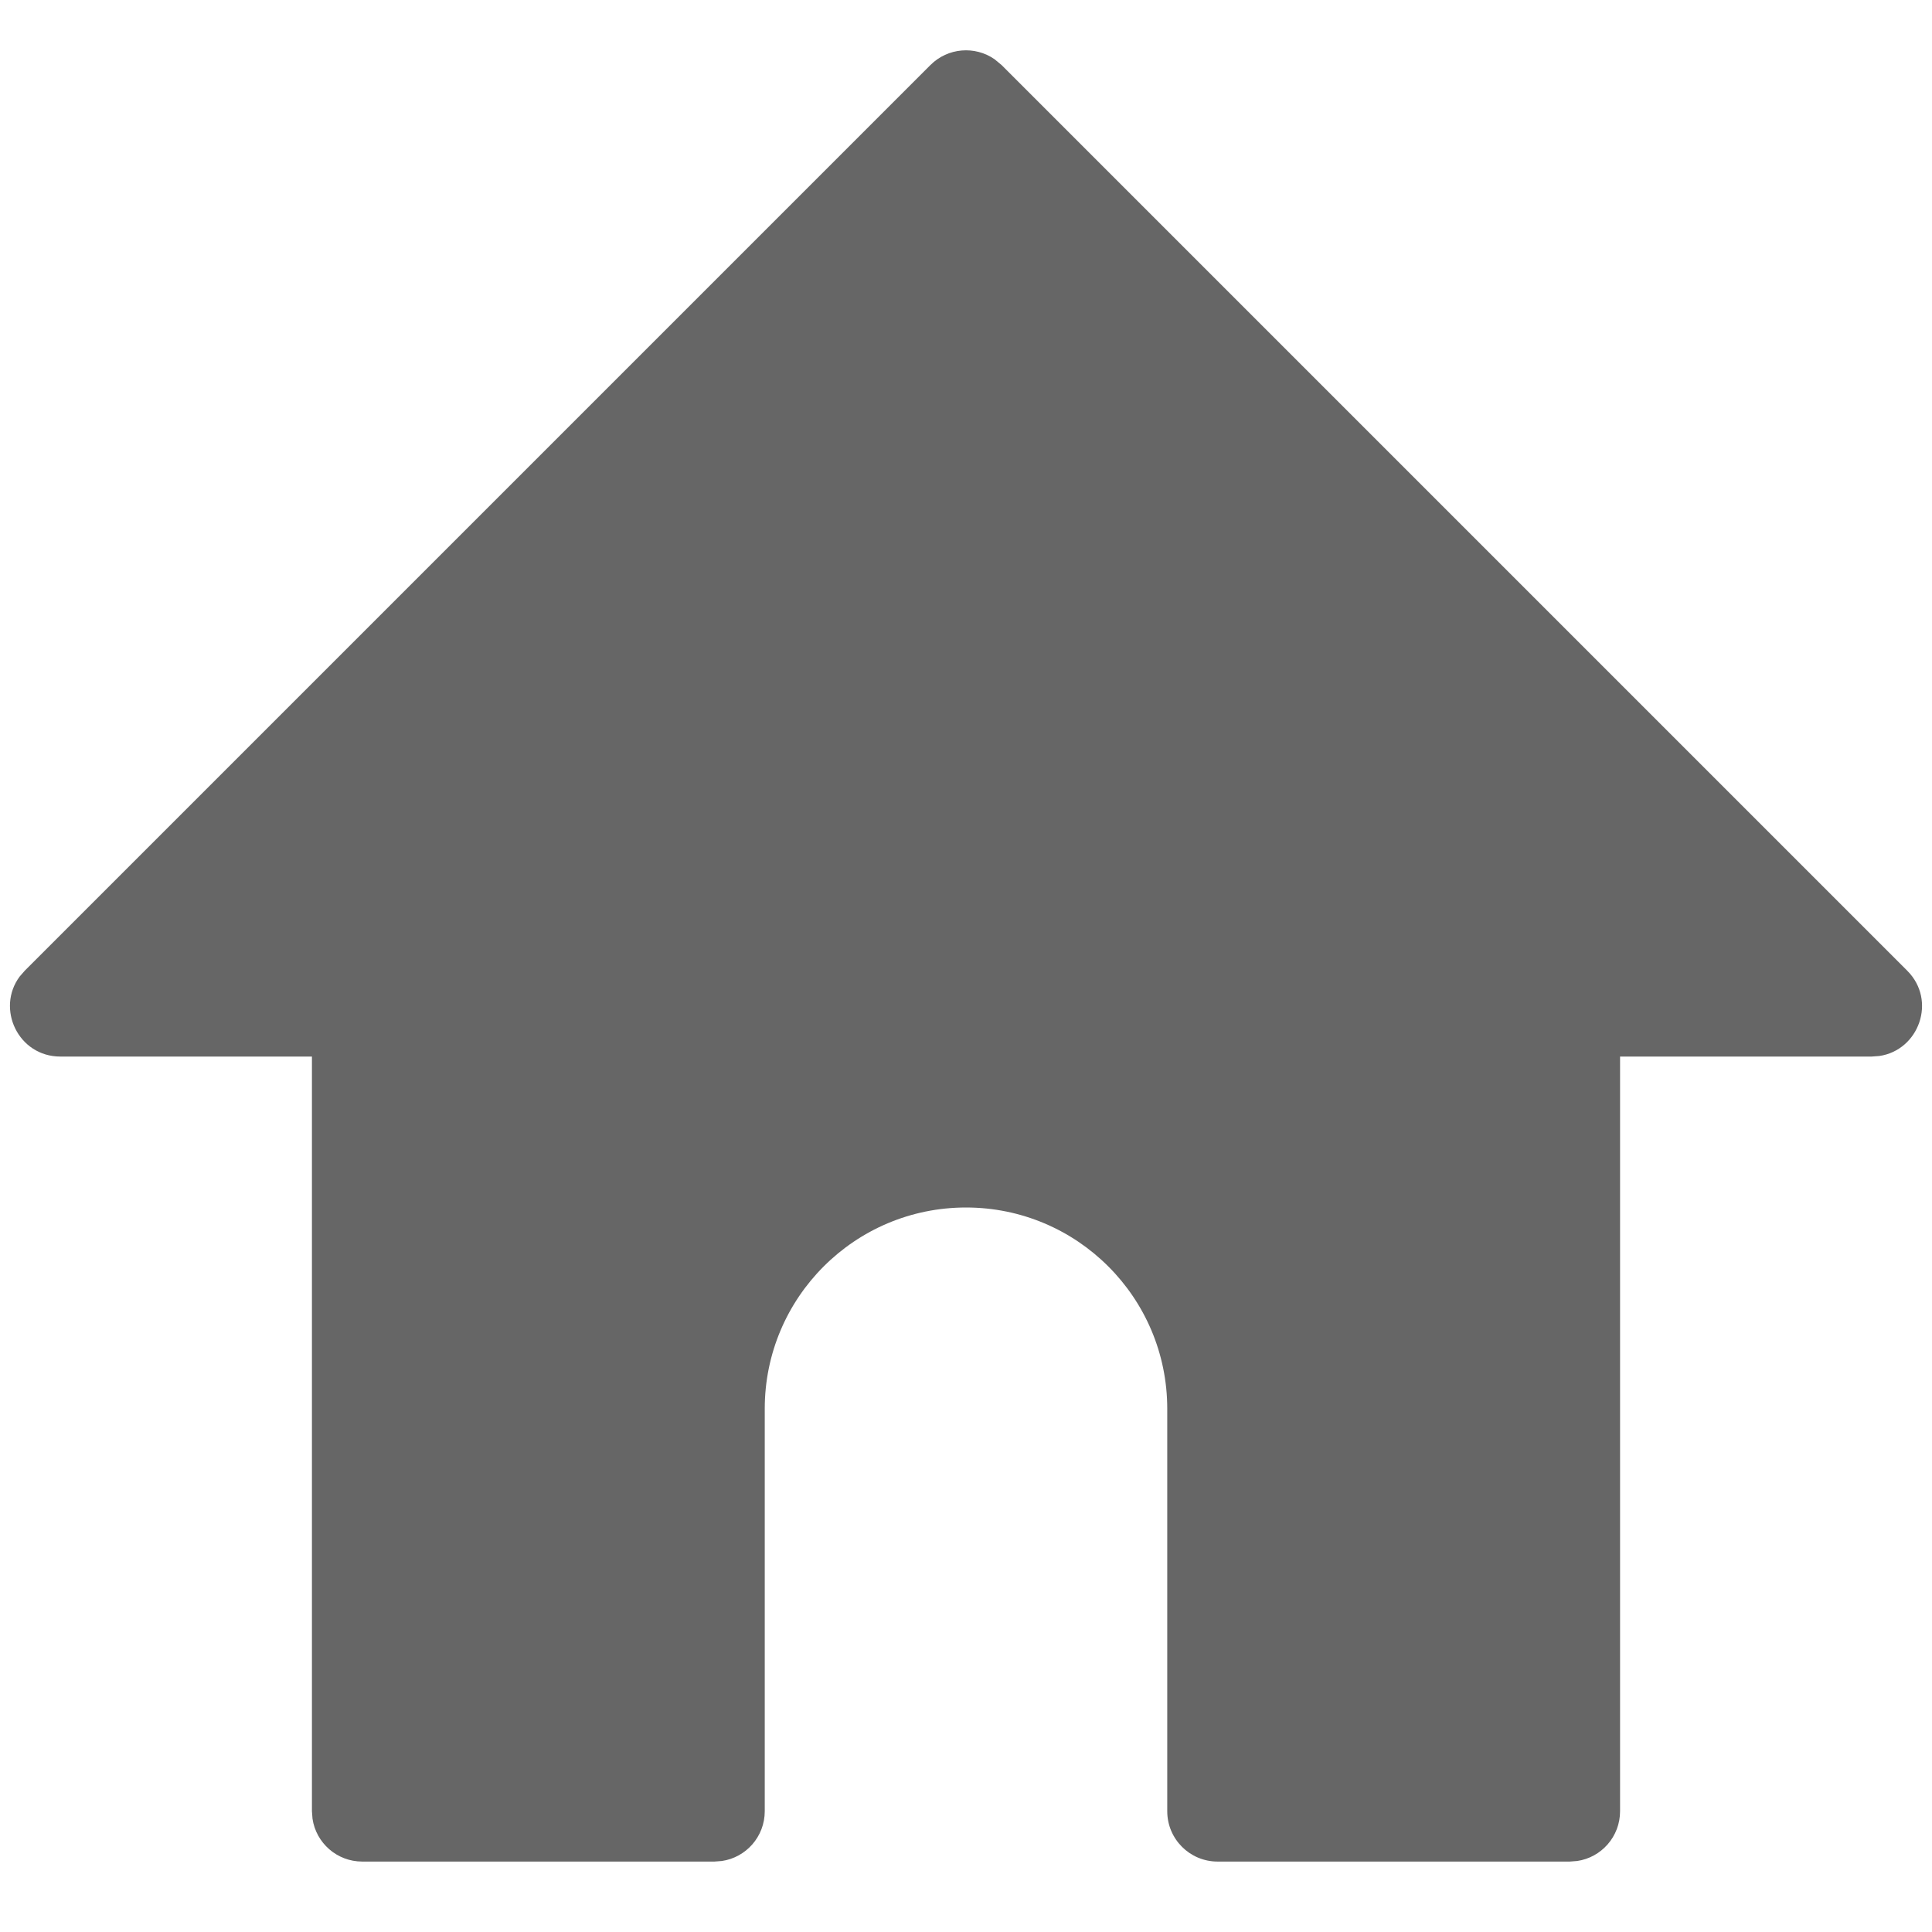
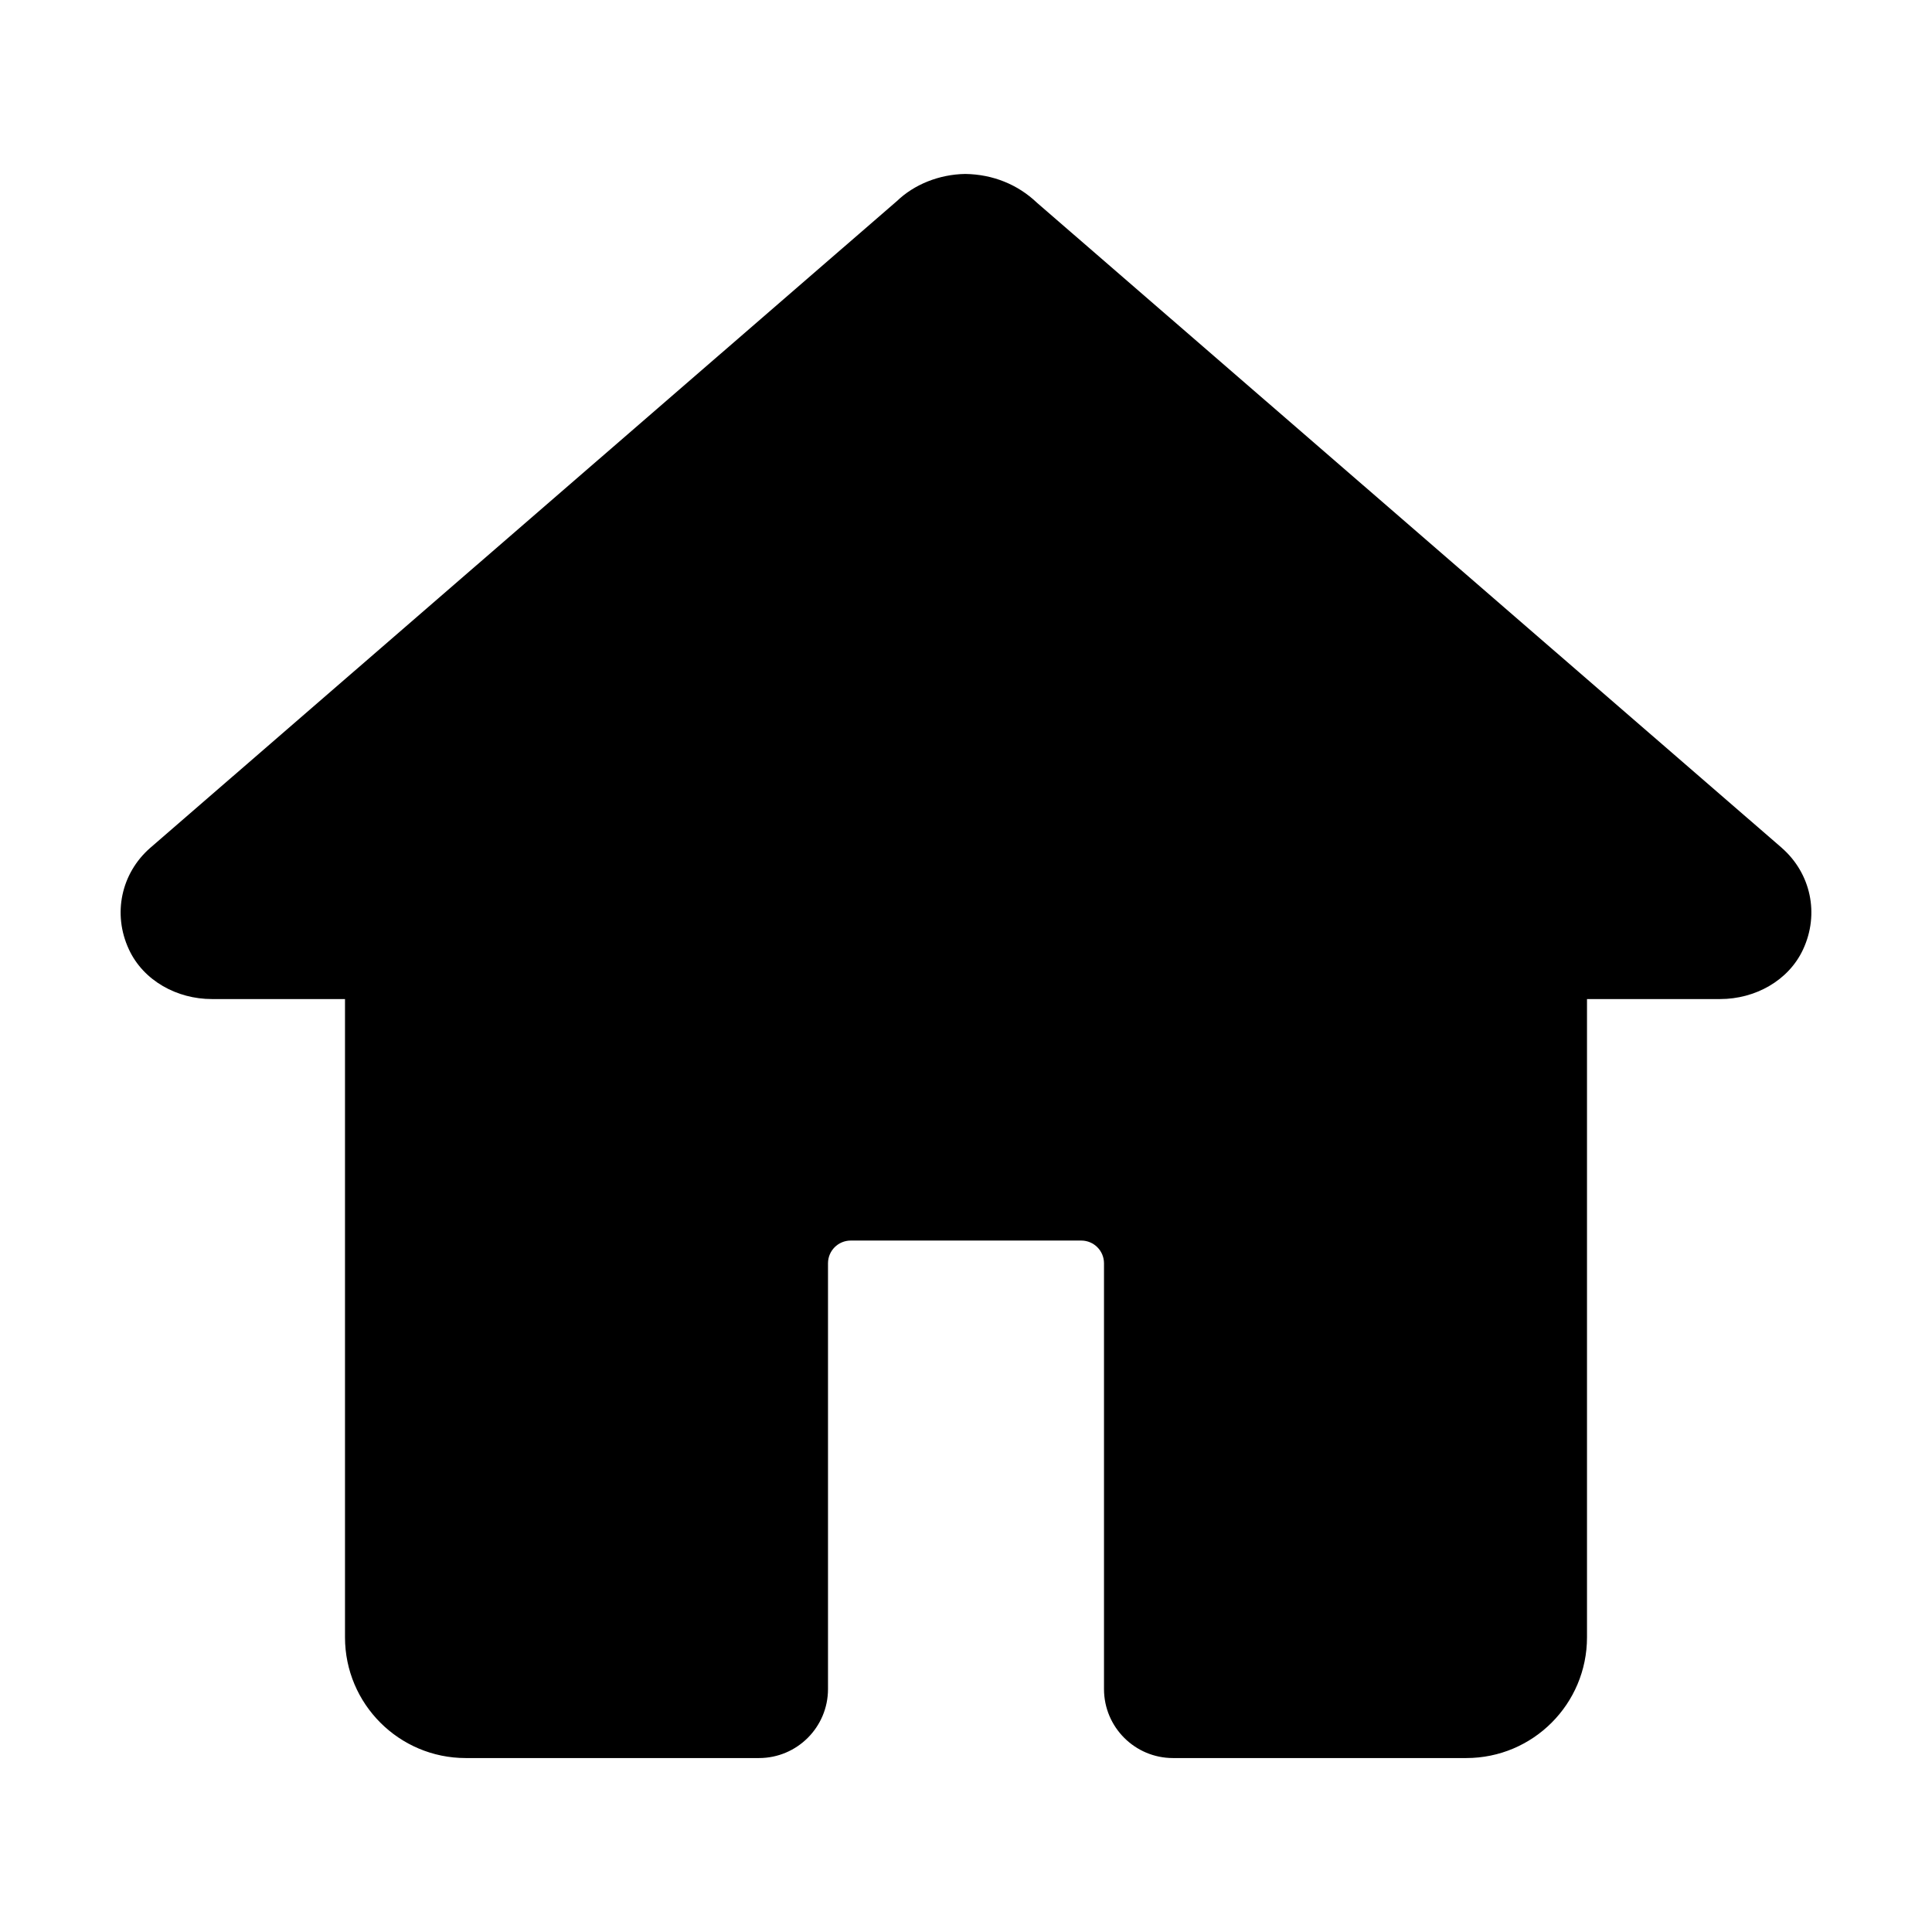
- <svg width="24px" height="24px" viewBox="0 0 24 24">
-   <g stroke="none" class="icon_svg-fill_as_stroke" fill="#666" fill-rule="nonzero">
-     <path d="M14.5,17.5 C14.5,16.119 13.381,15 12,15 C10.619,15 9.5,16.119 9.5,17.5 L9.5,22.5 C9.5,22.814 9.269,23.074 8.967,23.118 L8.875,23.125 L4.5,23.125 C4.186,23.125 3.926,22.894 3.882,22.592 L3.875,22.5 L3.875,13.125 L0.75,13.125 C0.226,13.125 -0.052,12.529 0.245,12.13 L0.308,12.058 L11.558,0.808 C11.775,0.591 12.112,0.567 12.355,0.736 L12.442,0.808 L23.692,12.058 C24.063,12.429 23.837,13.047 23.345,13.118 L23.25,13.125 L20.125,13.125 L20.125,22.5 C20.125,22.814 19.894,23.074 19.592,23.118 L19.5,23.125 L15.125,23.125 C14.78,23.125 14.5,22.845 14.5,22.5 L14.5,17.5 Z" />
-   </g>
+ <svg viewBox="0 0 28 28" height="28" width="28" style=" ">
+   <path d="M25.825 12.29C25.824 12.289 25.823 12.288 25.821 12.286L15.027 2.937C14.752 2.675 14.392 2.527 13.989 2.521 13.608 2.527 13.248 2.675 13.001 2.912L2.175 12.29C1.756 12.658 1.629 13.245 1.868 13.759 2.079 14.215 2.567 14.479 3.069 14.479L5 14.479 5 23.729C5 24.695 5.784 25.479 6.75 25.479L11 25.479C11.552 25.479 12 25.031 12 24.479L12 18.309C12 18.126 12.148 17.979 12.33 17.979L15.67 17.979C15.852 17.979 16 18.126 16 18.309L16 24.479C16 25.031 16.448 25.479 17 25.479L21.25 25.479C22.217 25.479 23 24.695 23 23.729L23 14.479 24.931 14.479C25.433 14.479 25.921 14.215 26.132 13.759 26.371 13.245 26.244 12.658 25.825 12.29" />
</svg>
